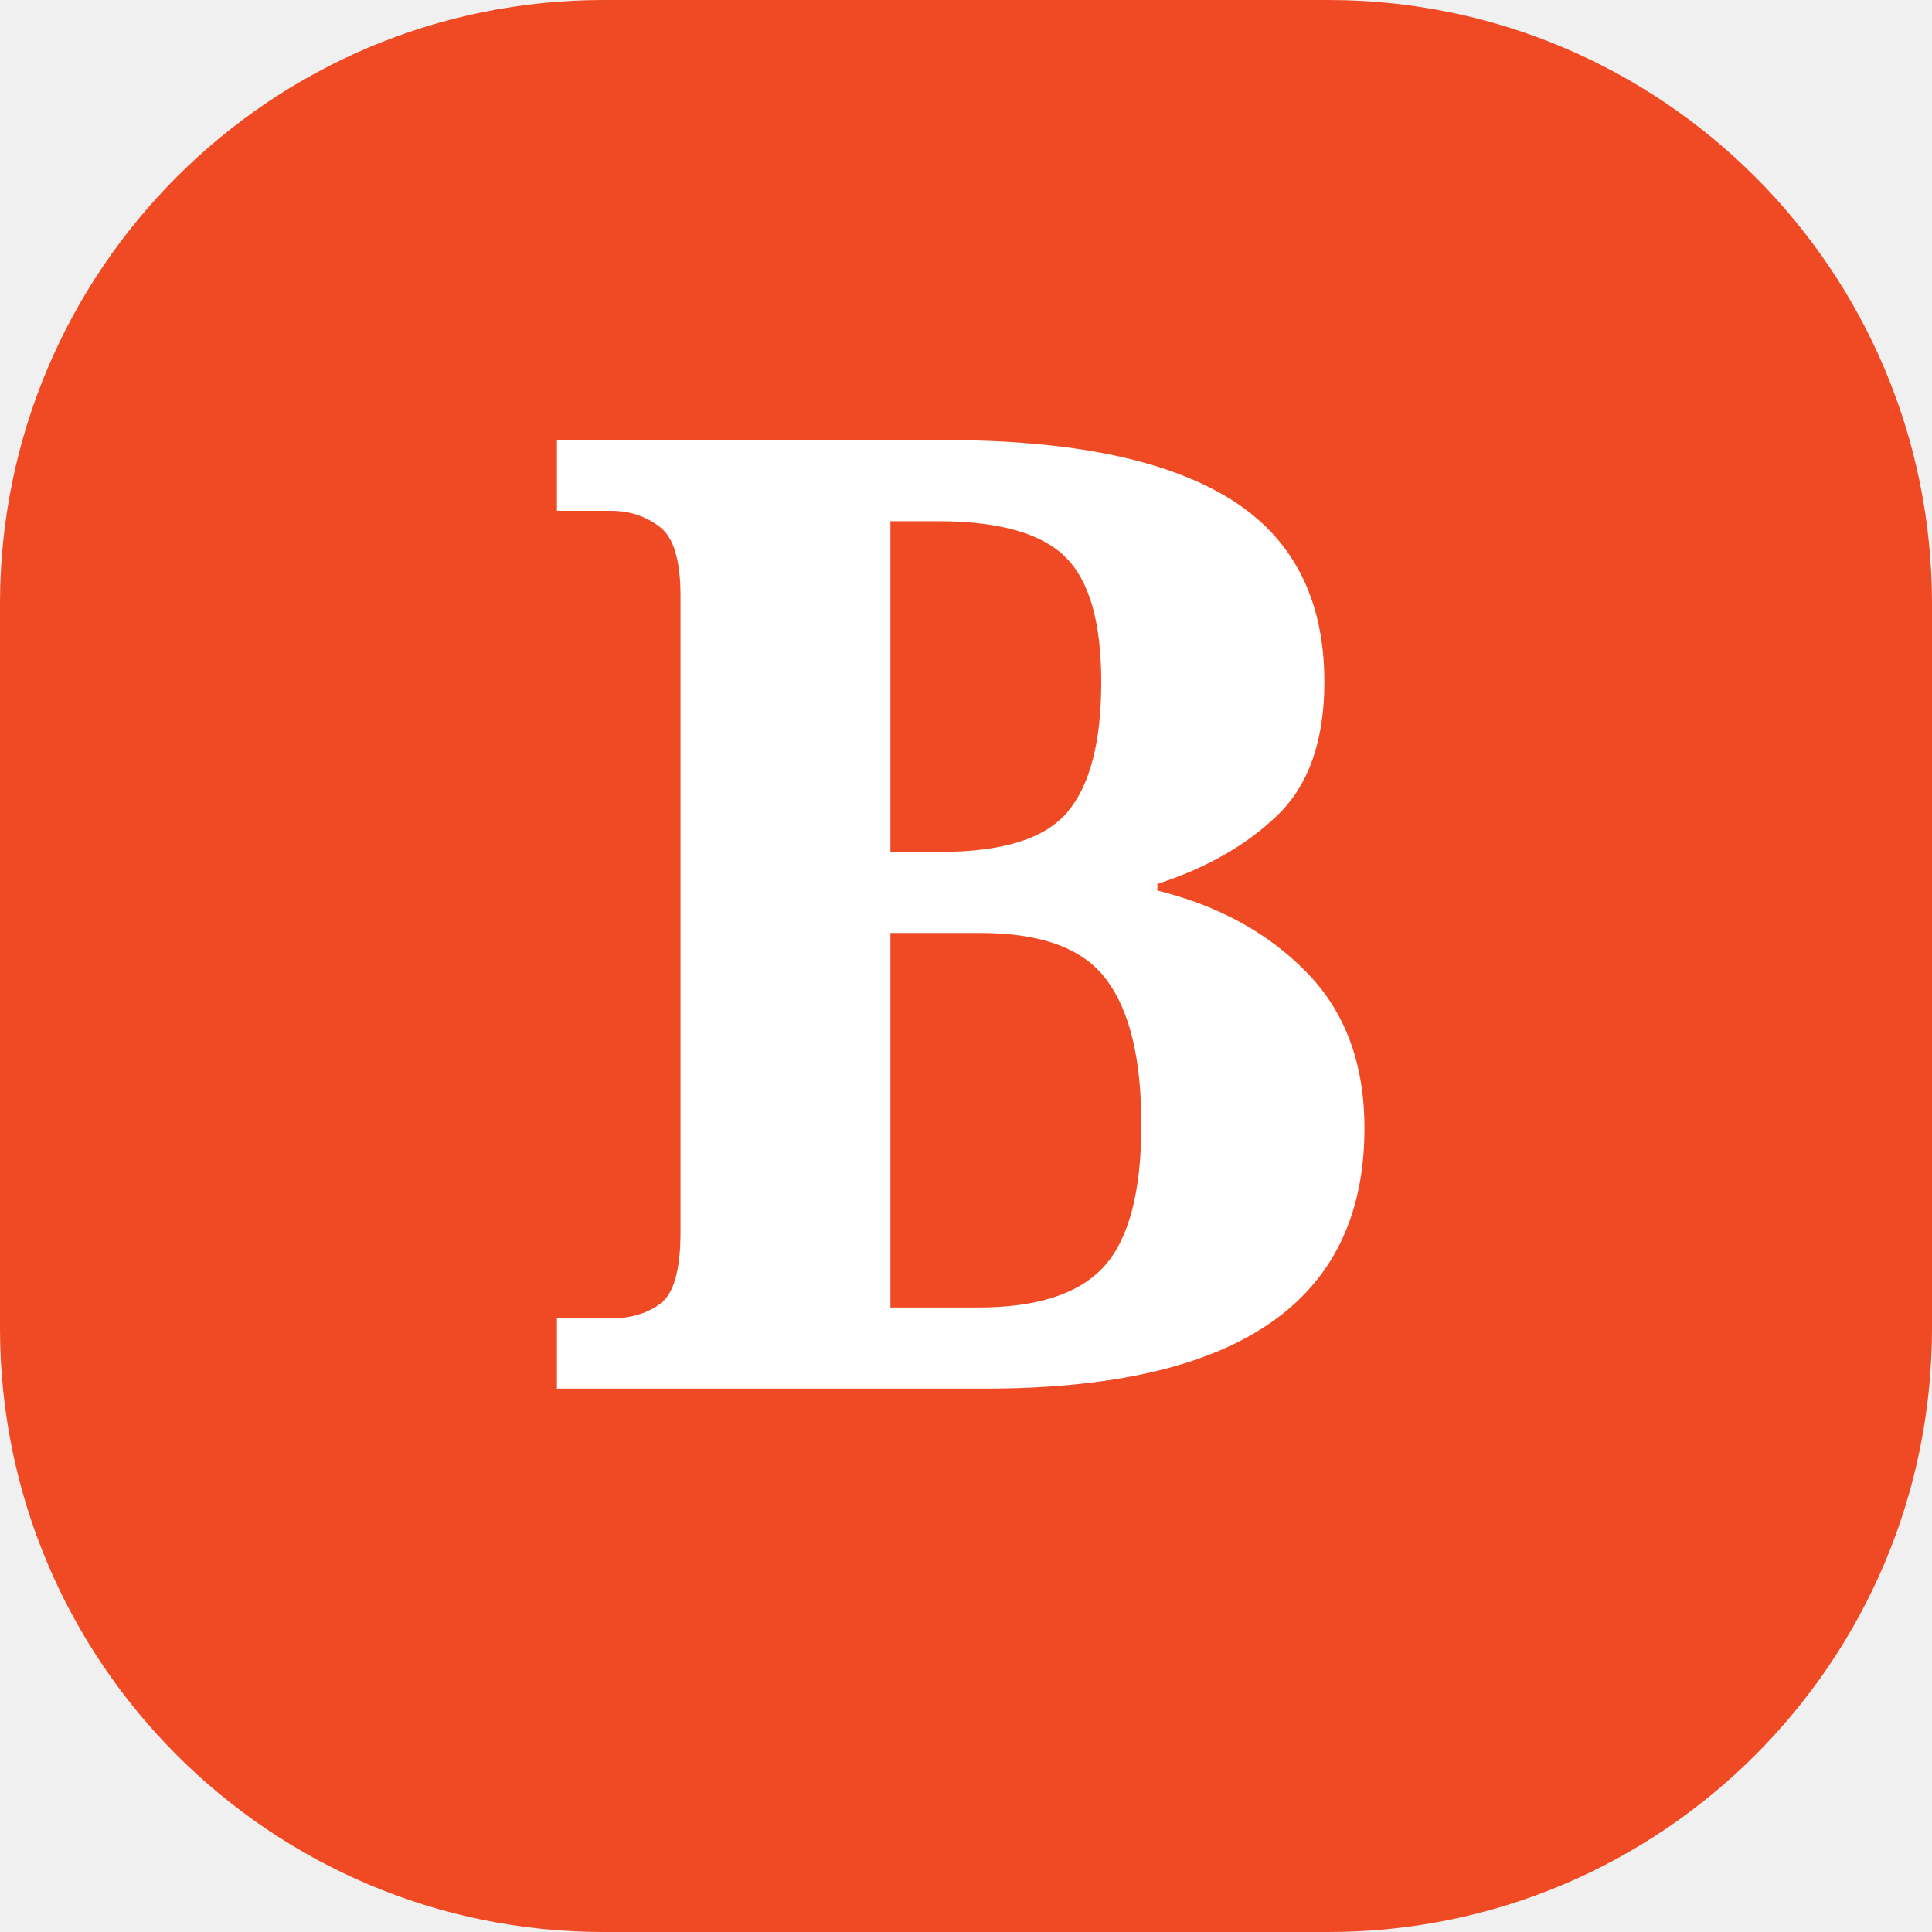
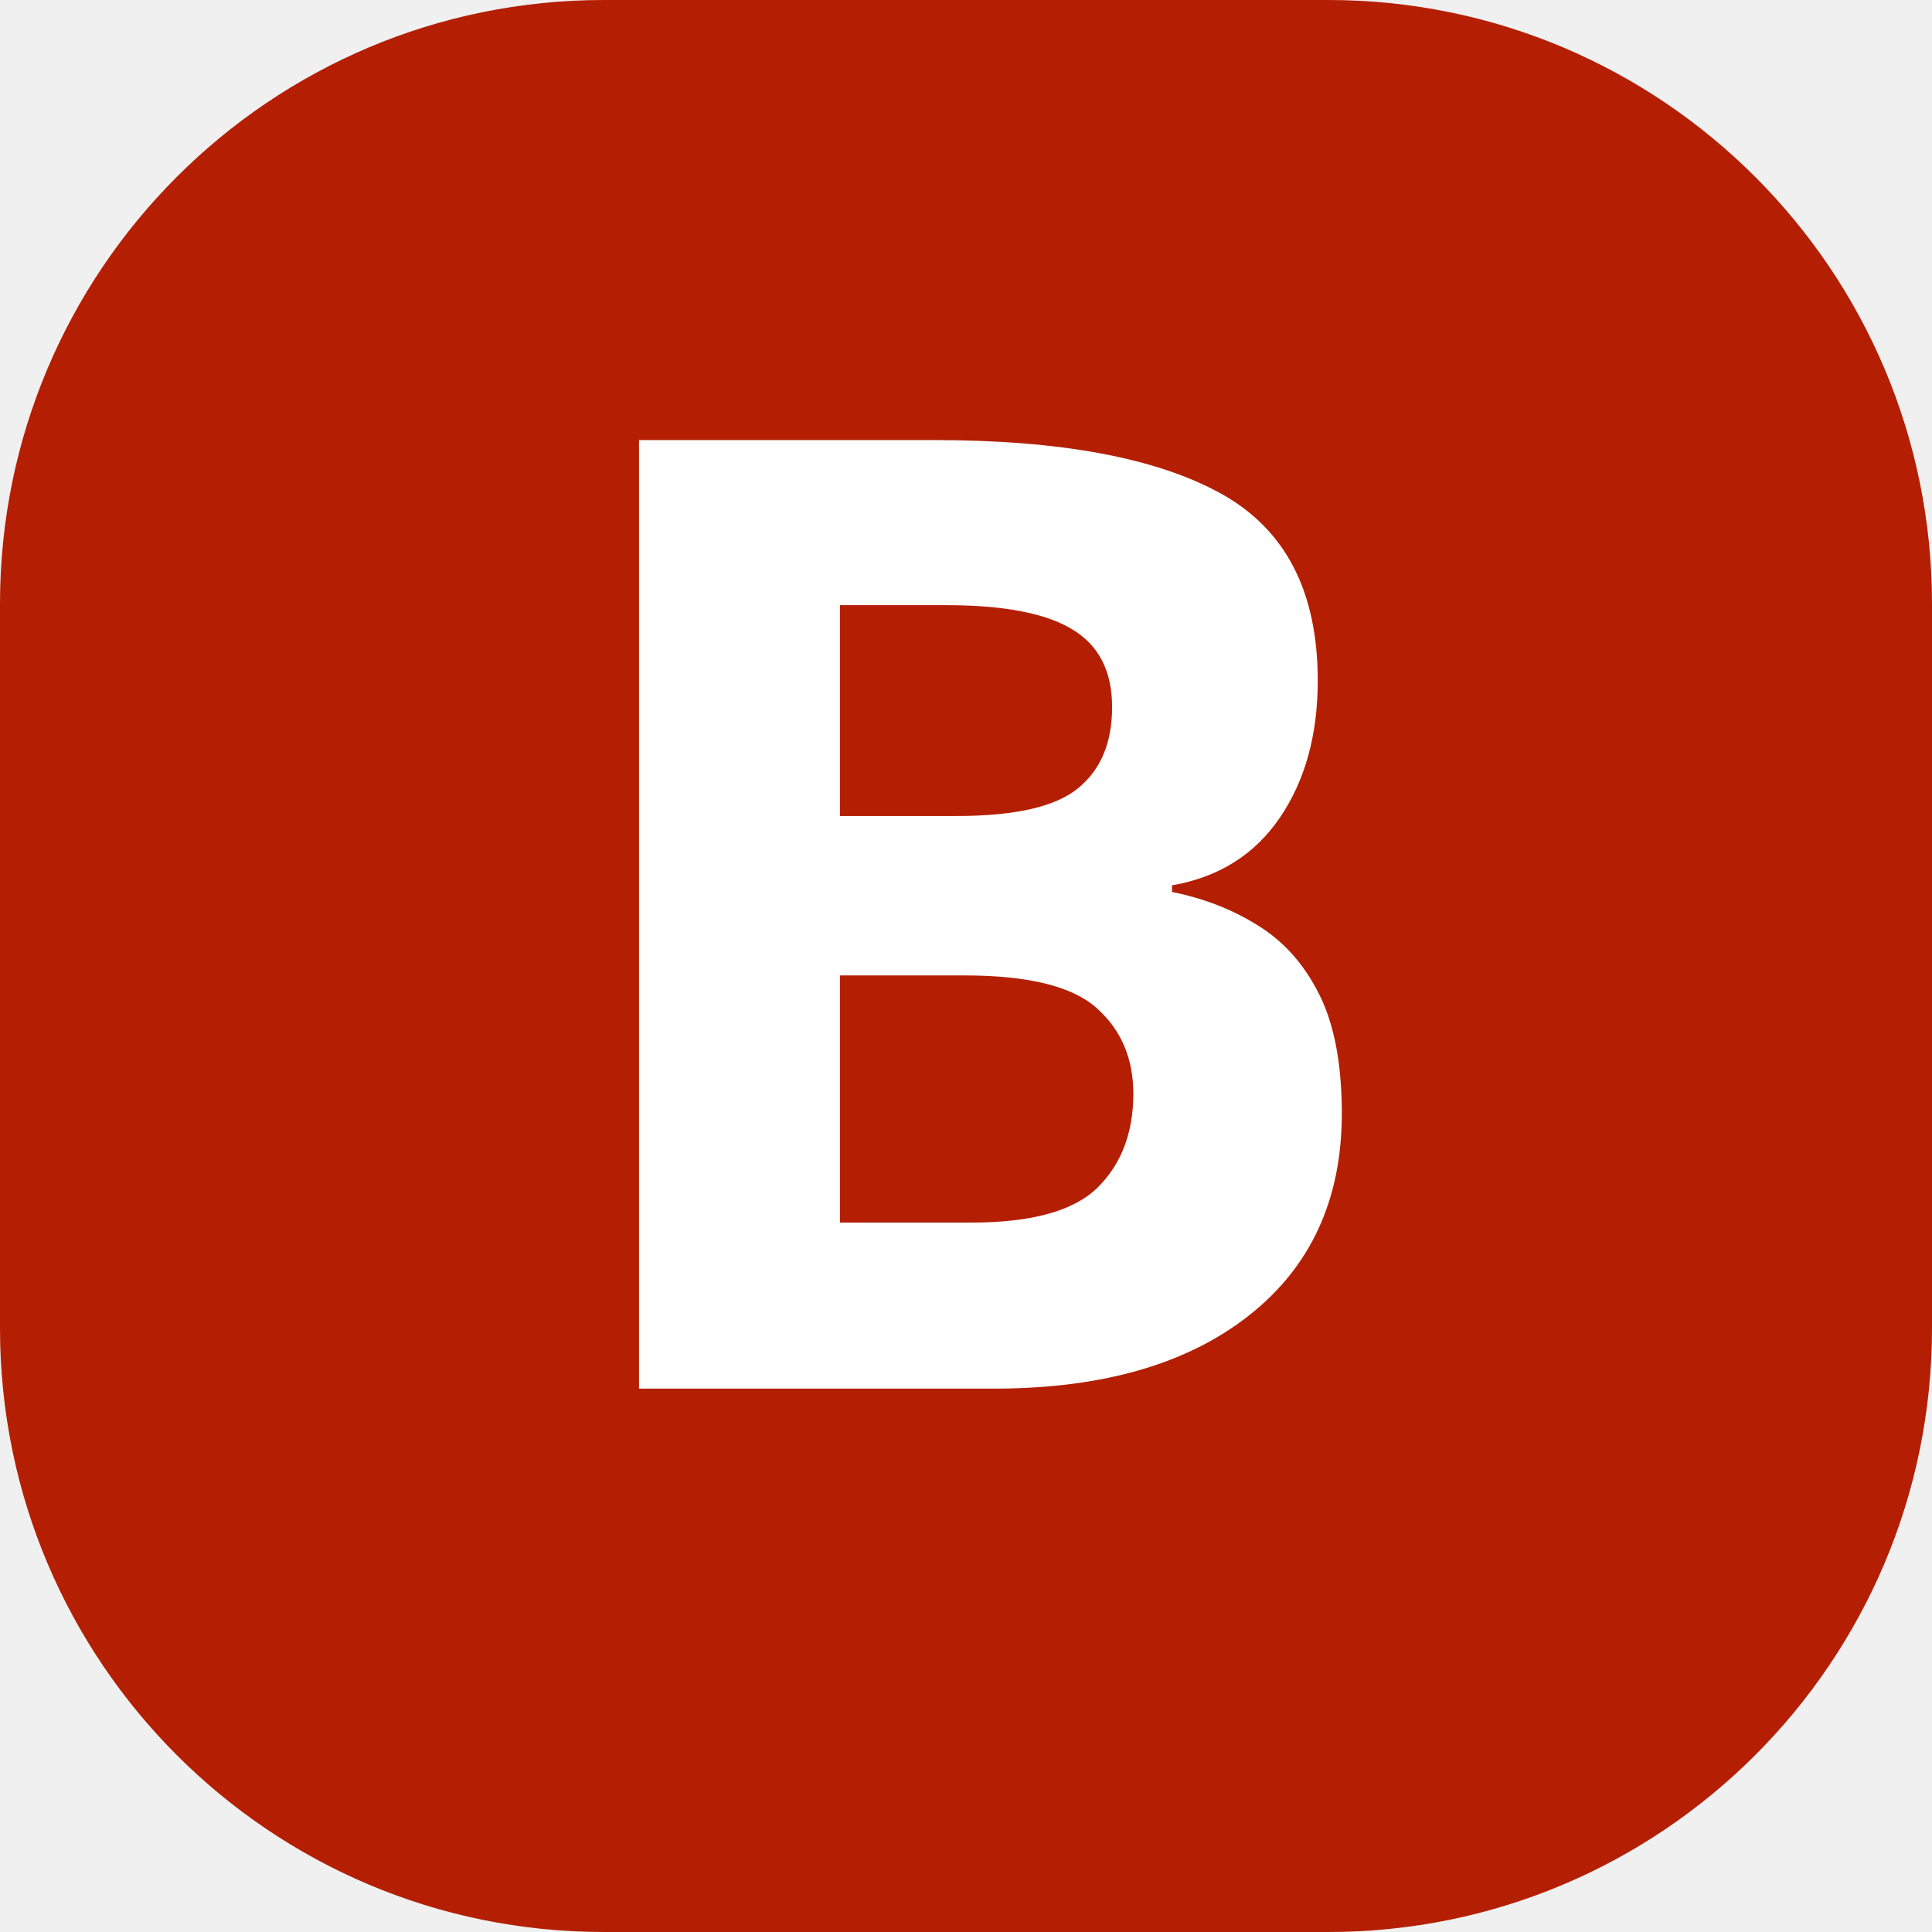
<svg xmlns="http://www.w3.org/2000/svg" viewBox="0 0 64 64">
-   <rect width="64" height="64" rx="20" fill="#f04a24" />
-   <text x="32" y="46" fill="white" text-anchor="middle" font-size="44" font-family="Georgia" font-weight="bold">B</text>
+   <rect width="64" height="64" rx="20" fill="#B41F04" />
+   <text x="32" y="46" fill="white" text-anchor="middle" font-size="44" font-family="Plus Jakarta Sans, sans-serif" font-weight="bold">B</text>
</svg>
